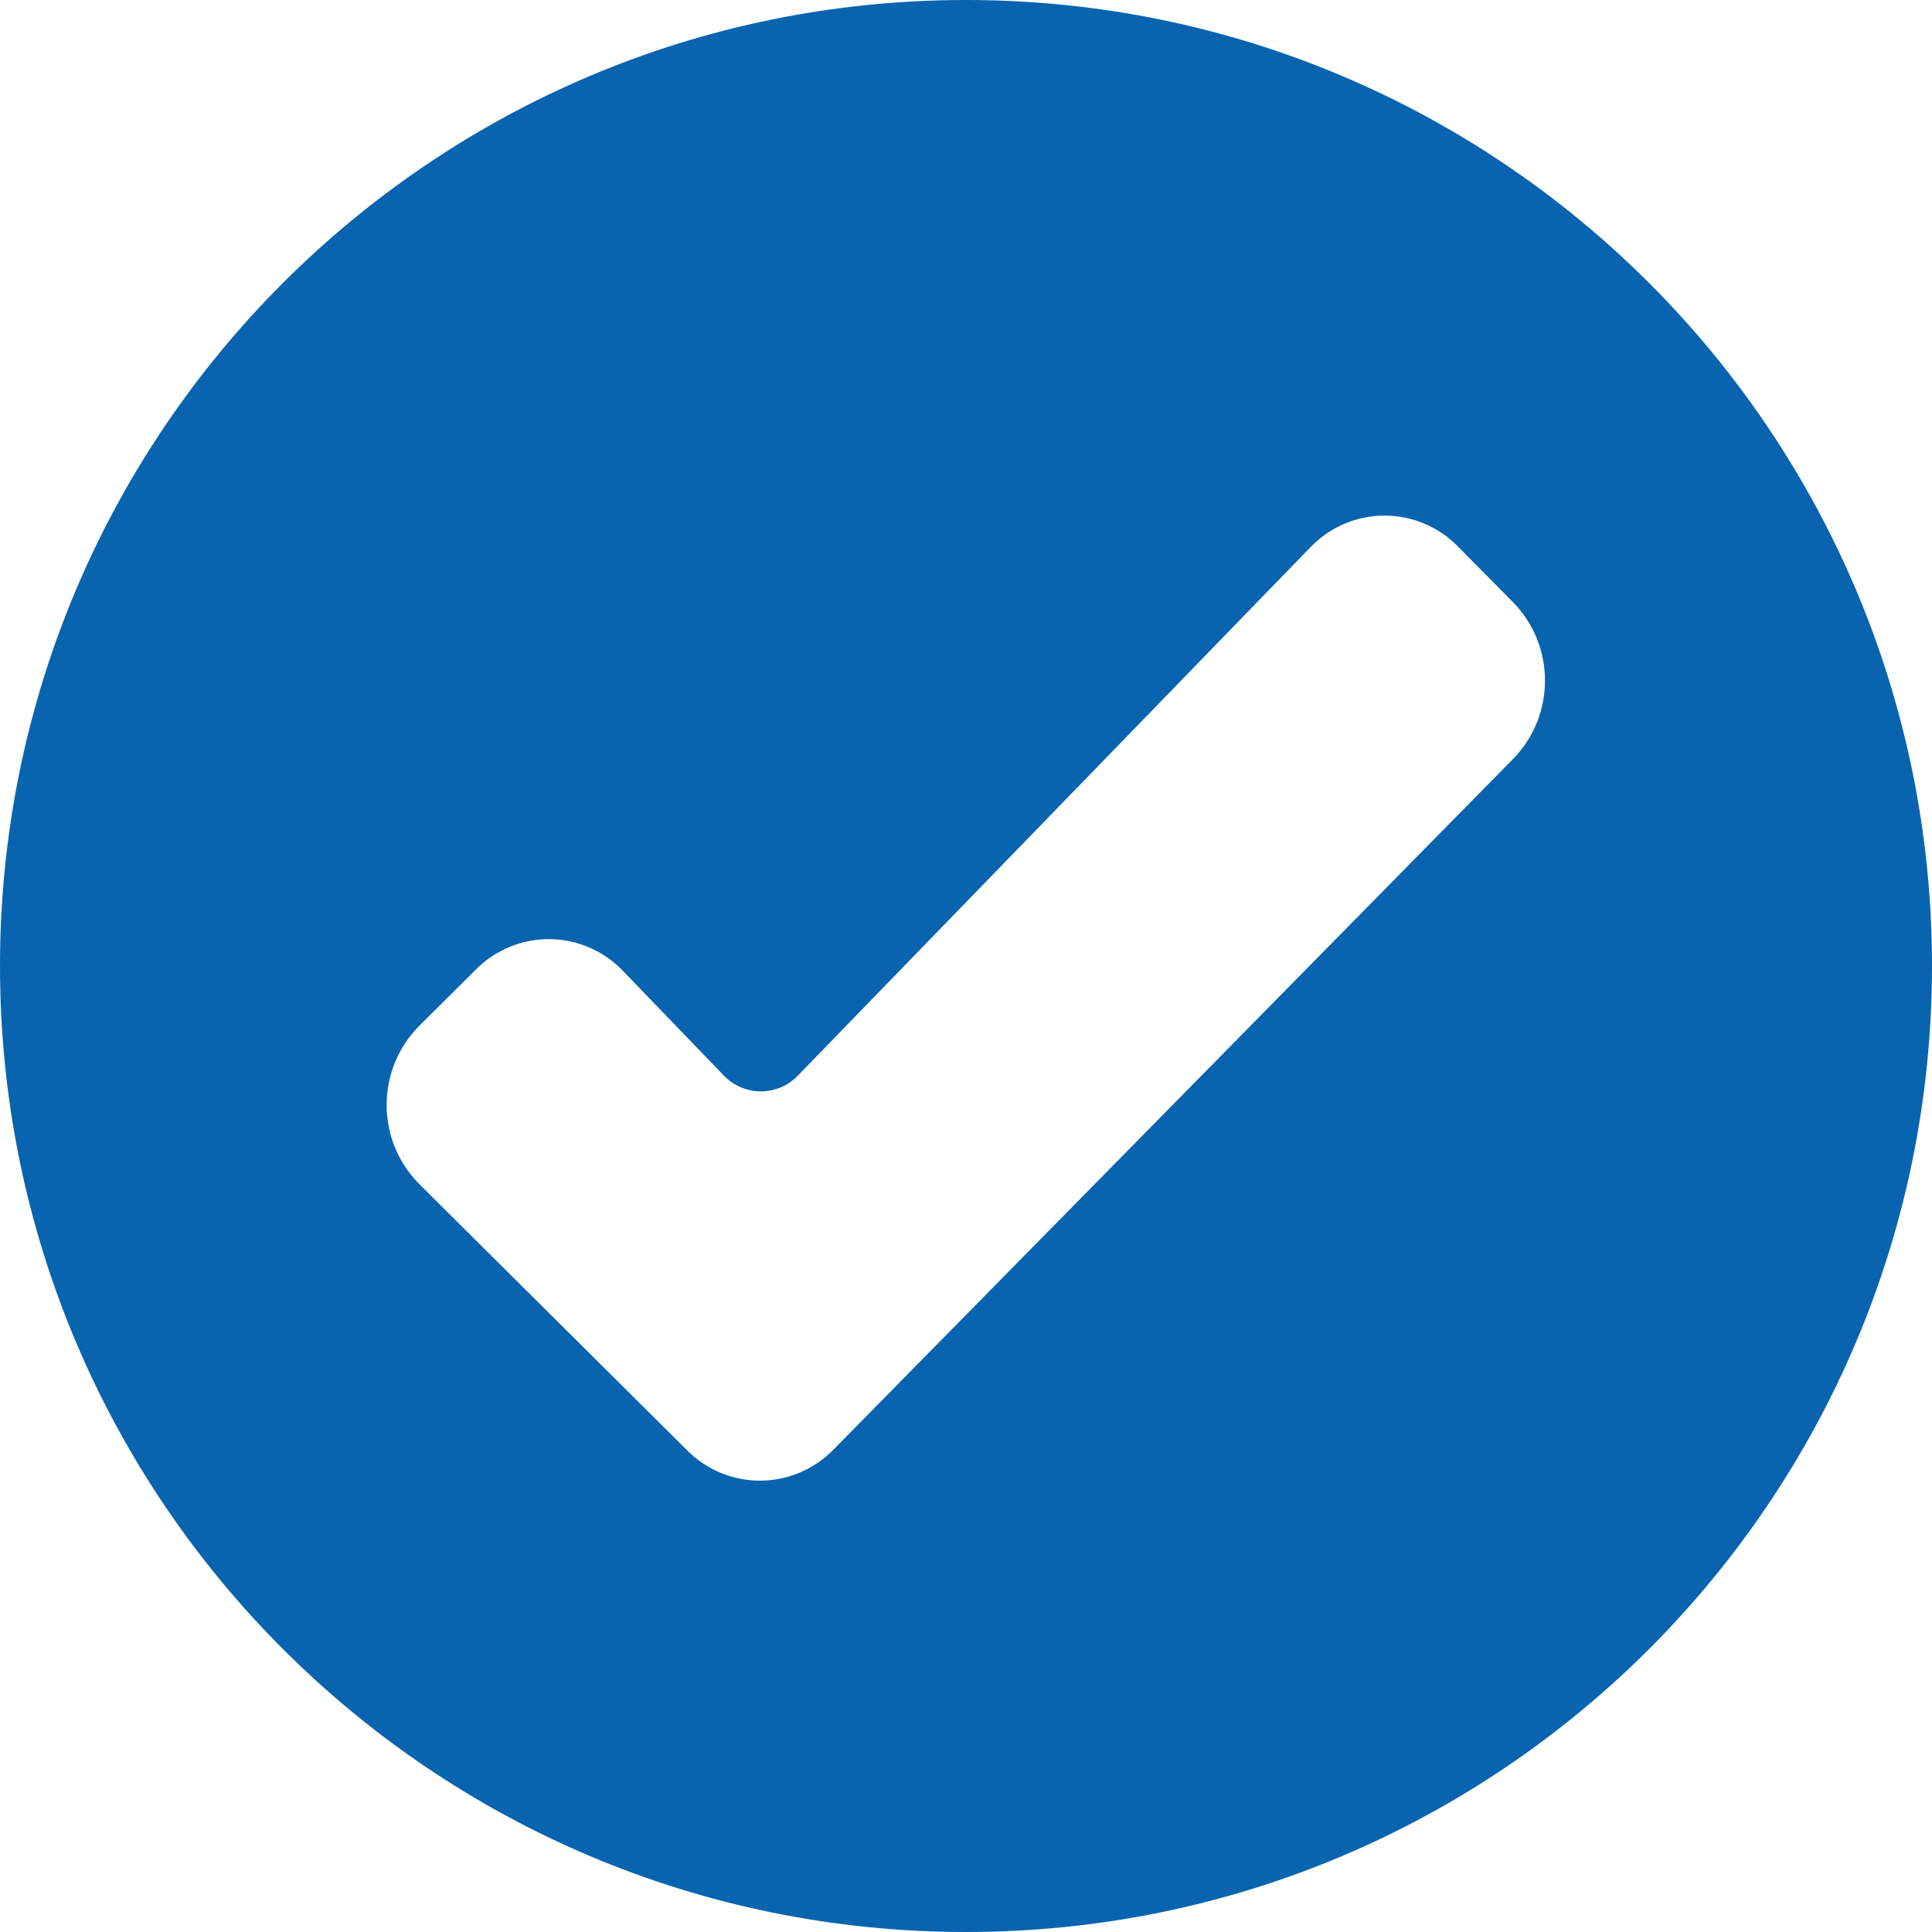
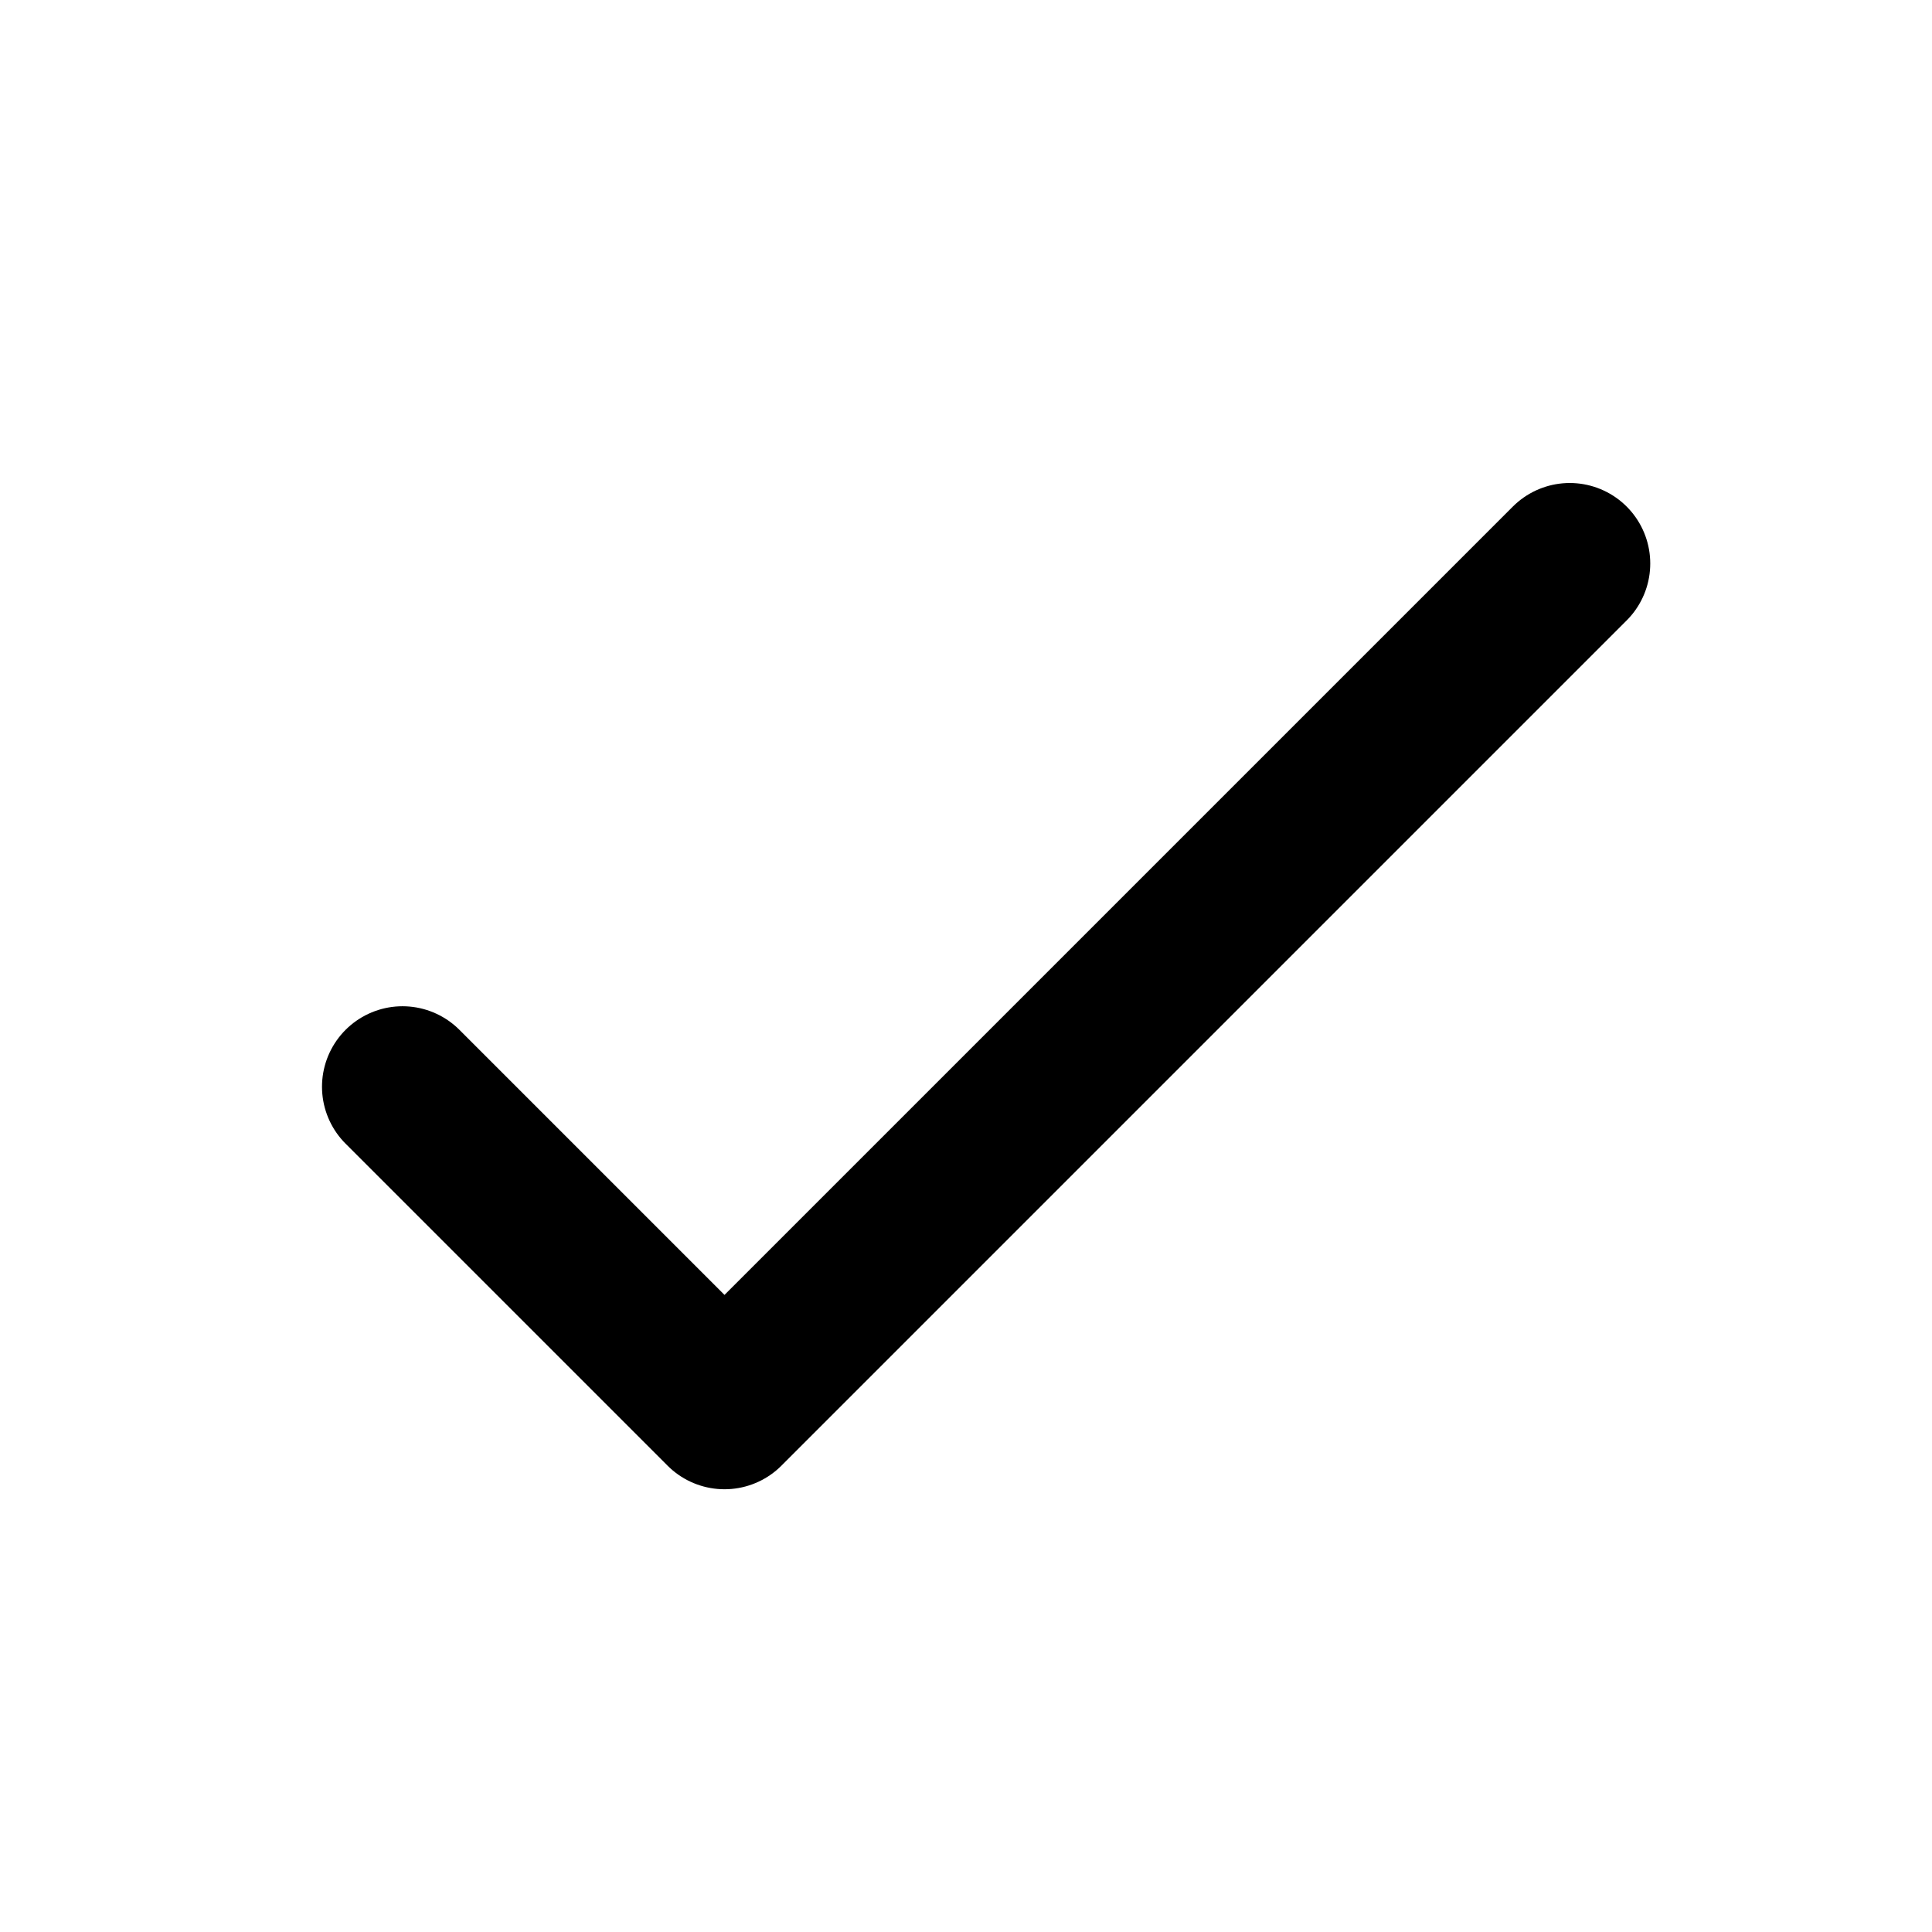
- <svg xmlns="http://www.w3.org/2000/svg" width="800px" height="800px" viewBox="0 0 60 60" fill="#000000">
+ <svg xmlns="http://www.w3.org/2000/svg" width="800px" height="800px" viewBox="0 0 24 24" fill="none">
  <g id="SVGRepo_bgCarrier" stroke-width="0" />
  <g id="SVGRepo_tracerCarrier" stroke-linecap="round" stroke-linejoin="round" />
  <g id="SVGRepo_iconCarrier">
-     <defs>
-       <style> .cls-1 { fill: #0964b0; fill-rule: evenodd; } </style>
-     </defs>
-     <path class="cls-1" d="M800,510a30,30,0,1,1,30-30A30,30,0,0,1,800,510Zm-16.986-23.235a3.484,3.484,0,0,1,0-4.9l1.766-1.756a3.185,3.185,0,0,1,4.574.051l3.12,3.237a1.592,1.592,0,0,0,2.311,0l15.9-16.39a3.187,3.187,0,0,1,4.6-.027L817,468.714a3.482,3.482,0,0,1,0,4.846l-21.109,21.451a3.185,3.185,0,0,1-4.552.03Z" id="check" transform="translate(-770 -450)" />
+     <path d="M19.5 7L9 17.5L5 13.5" stroke="#000000" stroke-width="2" stroke-linecap="round" stroke-linejoin="round" />
  </g>
</svg>
